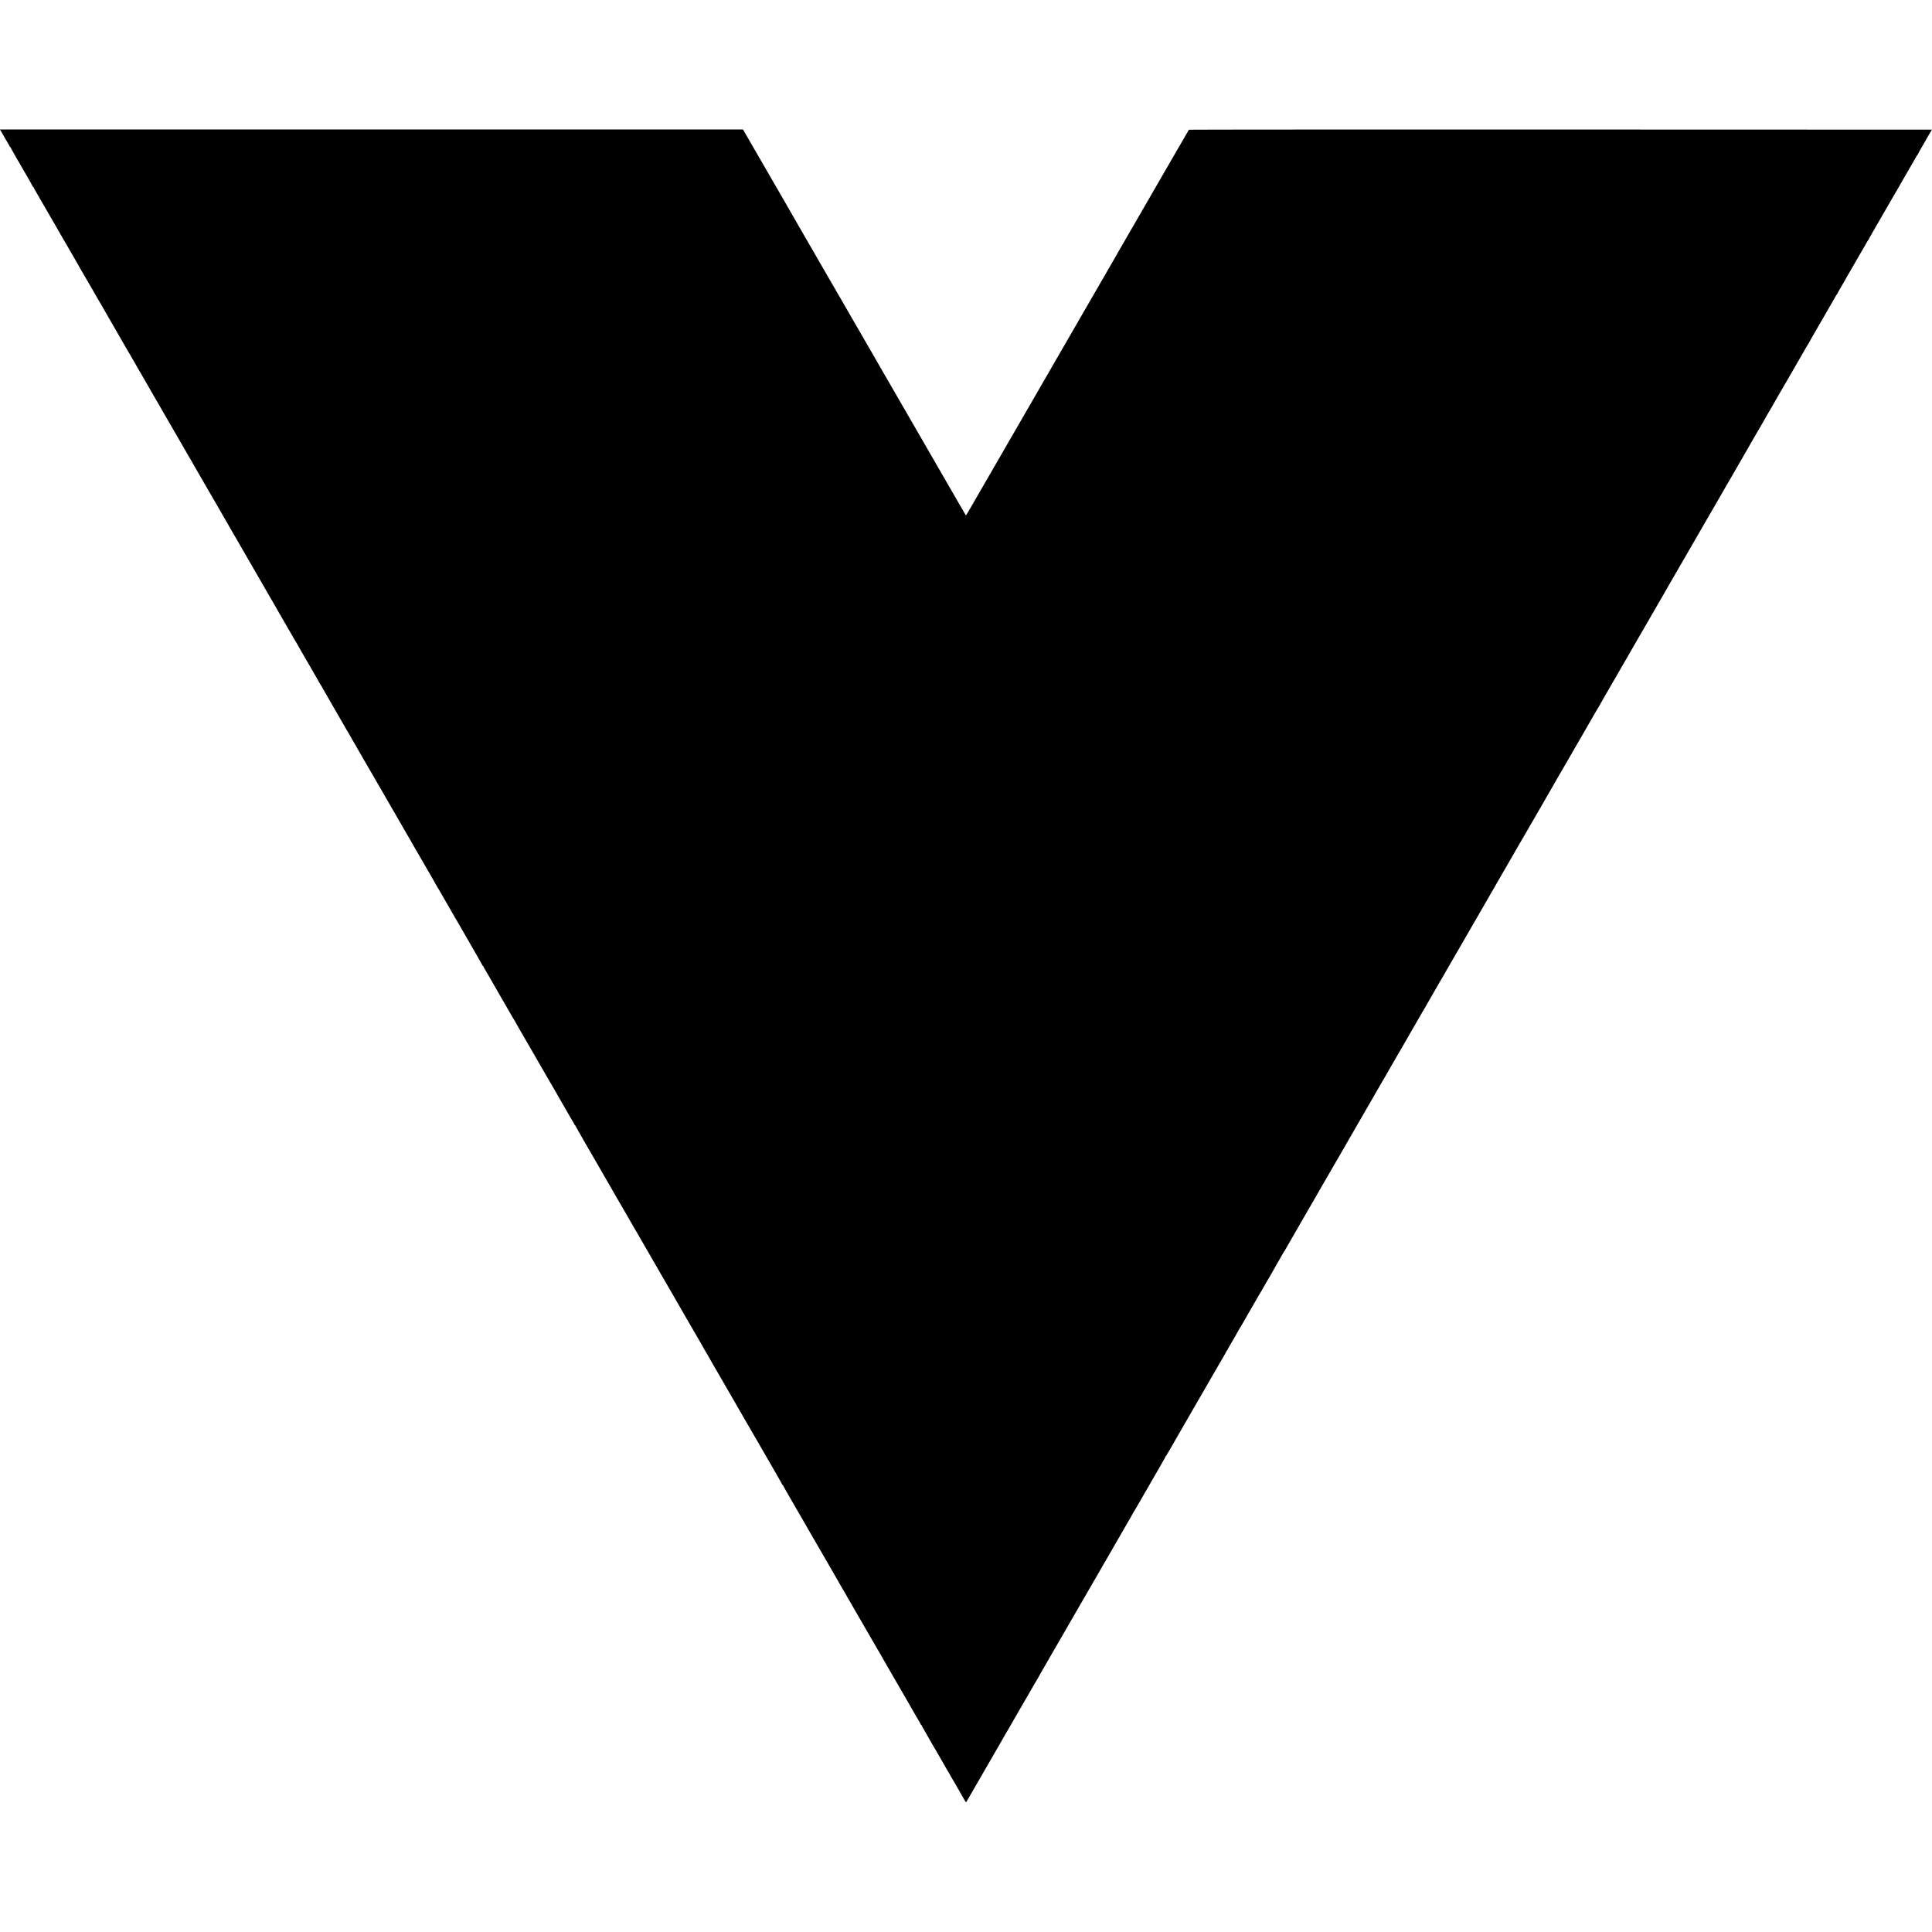
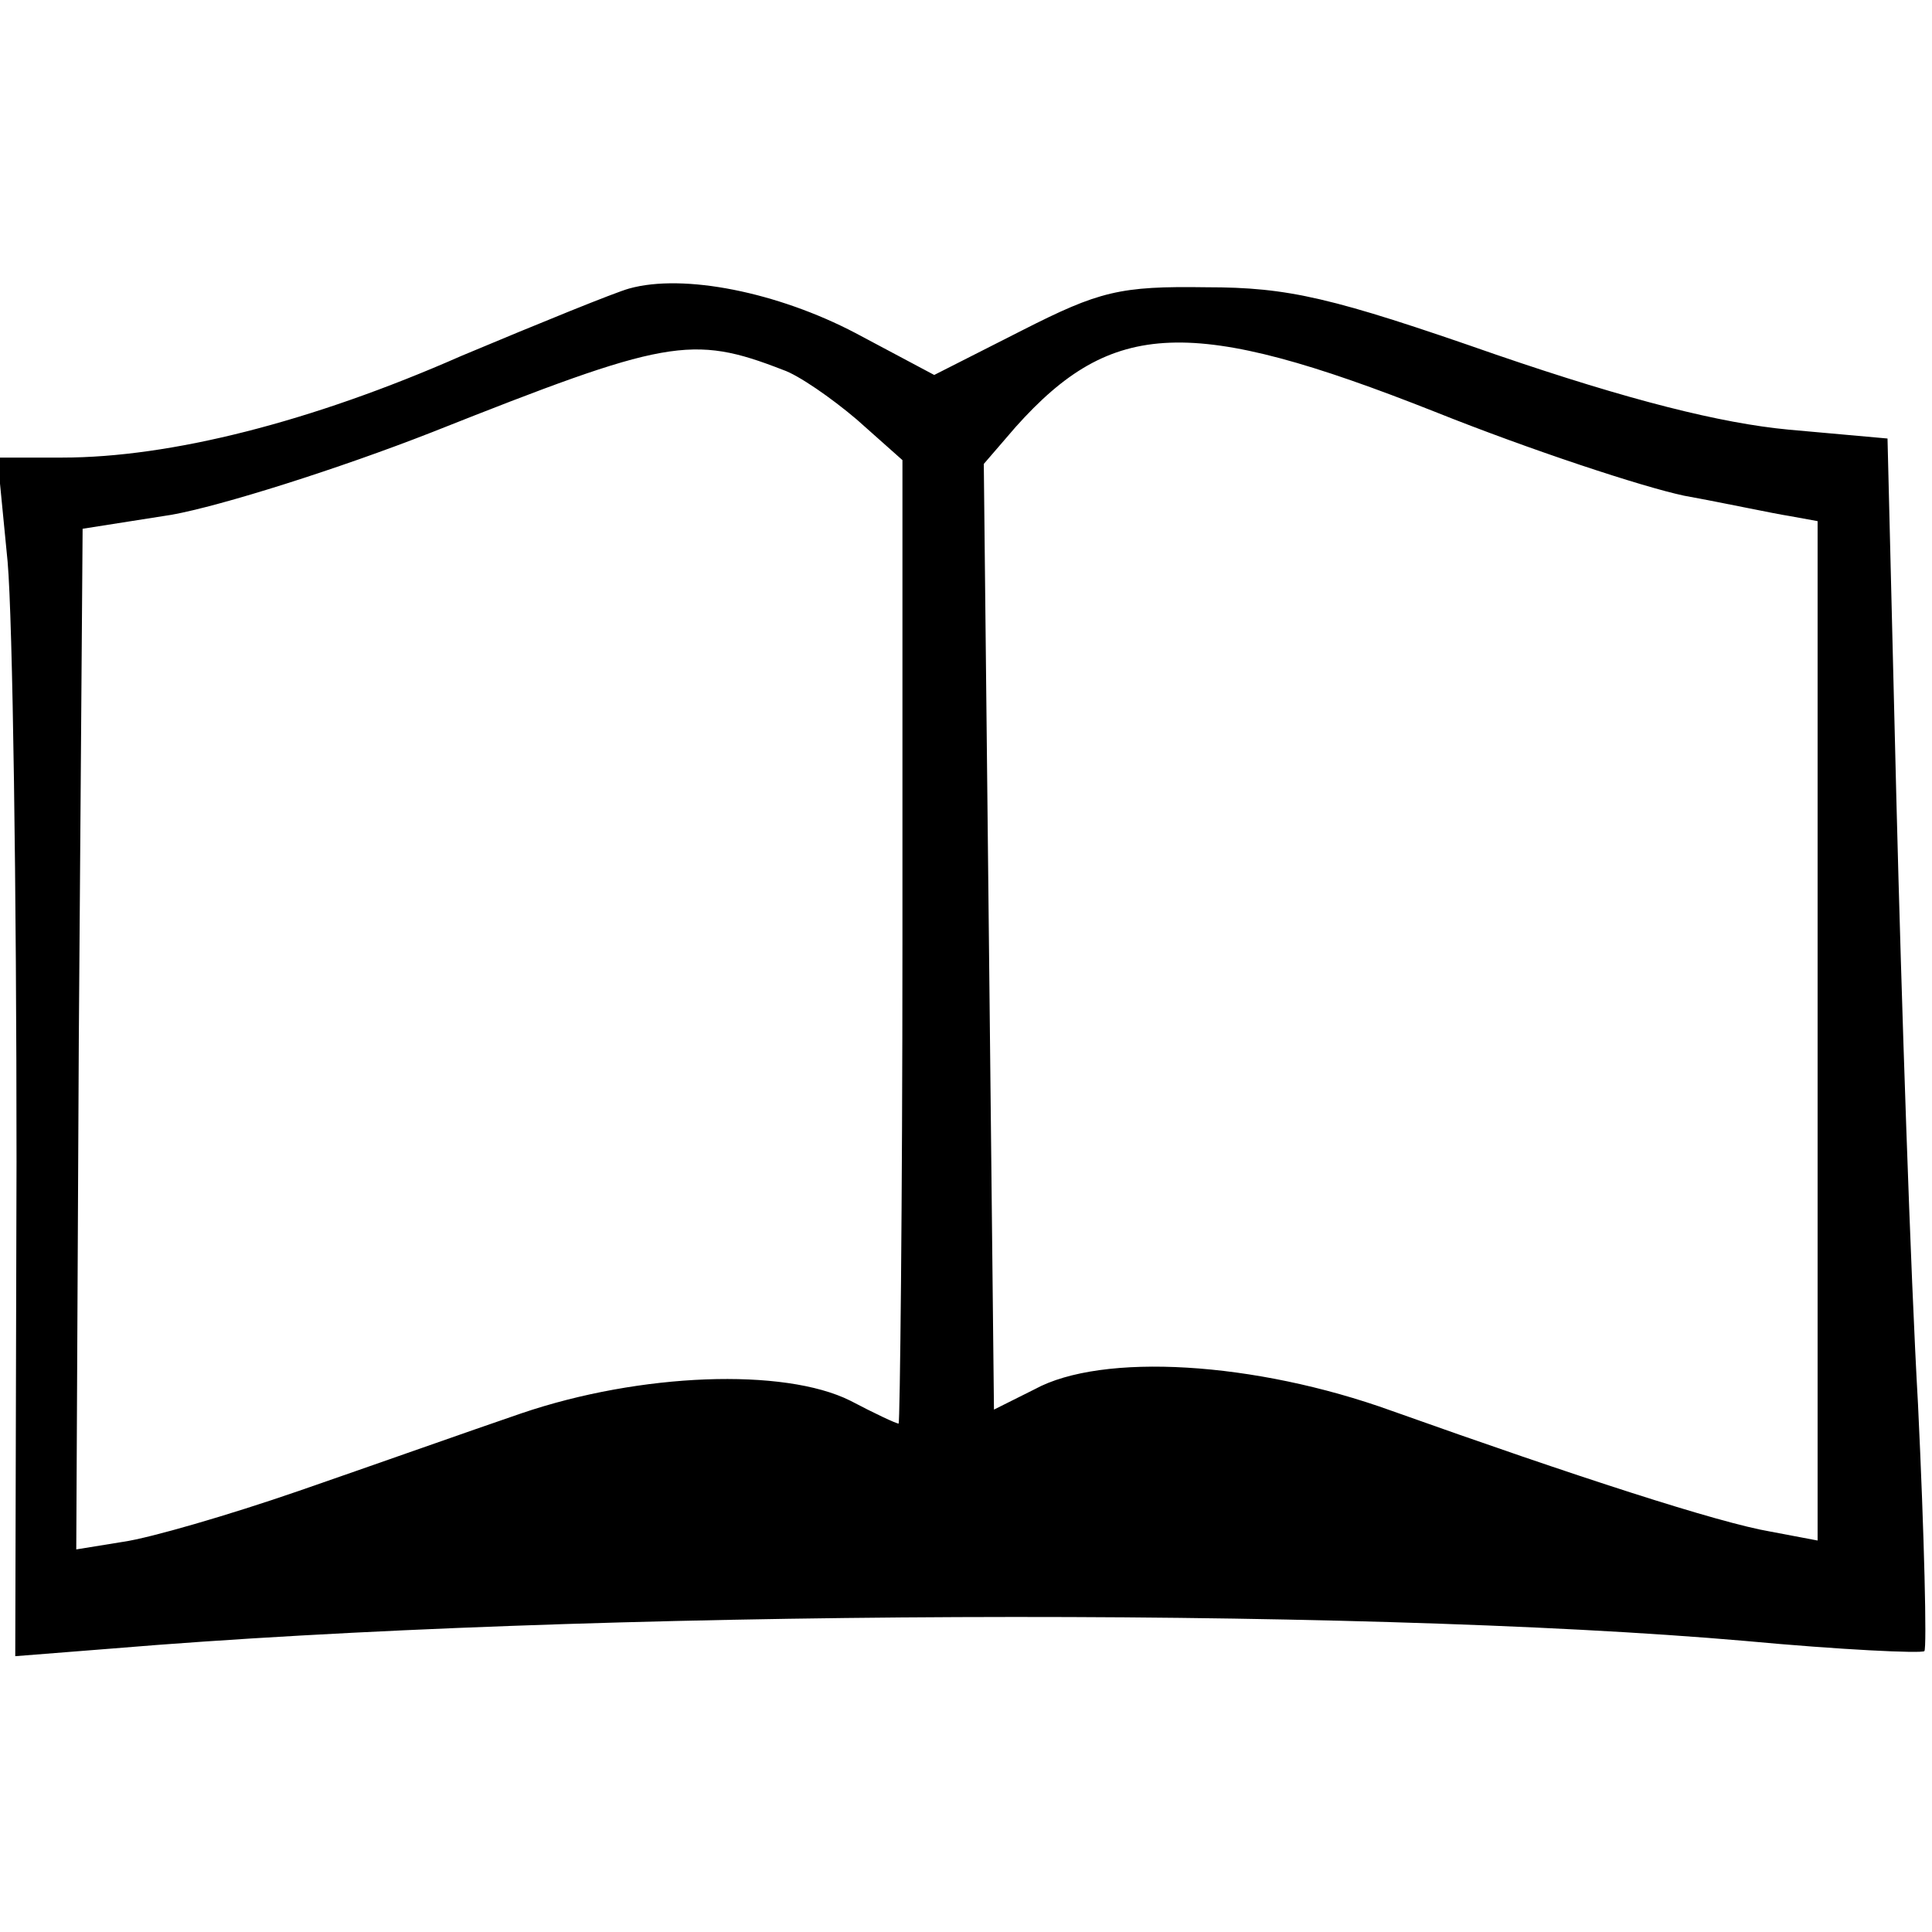
- <svg xmlns="http://www.w3.org/2000/svg" version="1.0" width="16pt" height="16pt" viewBox="0 0 16 16" preserveAspectRatio="xMidYMid meet">
-   <g transform="translate(0,16) scale(0.00032,-0.00032)" fill="#000000" stroke="none">
-     <path d="M18 46618 c45 -75 122 -207 122 -211 0 -2 25 -45 55 -95 30 -50 55 -96 55 -102 0 -5 5 -10 10 -10 6 0 10 -4 10 -9 0 -5 73 -135 161 -288 89 -153 173 -298 187 -323 14 -25 32 -57 41 -72 88 -149 187 -324 189 -335 2 -7 8 -13 13 -13 5 0 9 -4 9 -10 0 -5 46 -89 103 -187 175 -302 490 -846 507 -876 8 -16 20 -36 25 -45 28 -46 290 -498 339 -585 13 -23 74 -129 136 -236 61 -107 123 -215 137 -240 14 -25 29 -50 33 -56 5 -5 23 -37 40 -70 18 -33 38 -67 44 -75 11 -16 21 -33 63 -109 14 -25 29 -50 33 -56 4 -5 21 -35 38 -65 55 -100 261 -455 269 -465 4 -5 14 -21 20 -35 15 -29 41 -75 103 -180 24 -41 52 -88 60 -105 9 -16 57 -100 107 -185 112 -193 362 -626 380 -660 8 -14 23 -38 33 -55 11 -16 23 -37 27 -45 4 -8 26 -46 48 -85 23 -38 53 -90 67 -115 46 -81 64 -113 178 -310 62 -107 121 -210 132 -227 37 -67 56 -99 85 -148 16 -27 32 -57 36 -65 4 -8 15 -27 25 -42 9 -15 53 -89 96 -165 44 -76 177 -307 296 -513 120 -206 268 -463 330 -570 131 -227 117 -203 200 -348 36 -62 73 -125 82 -140 10 -15 21 -34 25 -42 4 -8 20 -37 36 -65 17 -27 38 -65 48 -82 49 -85 64 -111 87 -153 13 -25 28 -49 32 -55 4 -5 78 -134 165 -285 87 -151 166 -288 176 -305 10 -16 26 -43 35 -59 9 -17 125 -217 257 -445 132 -229 253 -441 270 -471 17 -30 45 -79 64 -108 18 -29 33 -54 33 -57 0 -2 20 -37 44 -77 24 -40 123 -212 221 -383 97 -170 190 -330 205 -355 16 -25 39 -65 53 -90 13 -25 81 -144 152 -265 70 -121 137 -238 150 -260 12 -22 37 -65 55 -95 18 -30 43 -73 55 -95 12 -22 48 -85 80 -140 77 -132 163 -280 190 -330 13 -22 71 -123 130 -225 59 -102 116 -199 126 -217 10 -17 29 -50 43 -72 15 -22 26 -43 26 -45 0 -2 27 -50 60 -106 33 -56 60 -103 60 -105 0 -2 55 -98 90 -155 8 -14 182 -316 239 -414 13 -22 45 -79 72 -124 27 -46 49 -86 49 -89 0 -2 14 -24 30 -48 16 -24 30 -46 30 -49 0 -5 74 -135 100 -176 5 -8 24 -42 43 -75 50 -88 58 -101 262 -455 104 -179 199 -345 213 -370 14 -25 28 -49 32 -55 4 -5 17 -26 28 -45 10 -19 62 -109 114 -200 114 -197 133 -230 170 -295 16 -27 33 -57 38 -65 17 -28 96 -165 103 -180 4 -8 16 -28 26 -45 10 -16 77 -131 148 -255 72 -124 181 -313 243 -420 62 -107 121 -209 131 -227 35 -62 323 -560 392 -678 38 -66 83 -145 100 -175 16 -30 33 -59 37 -65 4 -5 17 -27 29 -47 34 -61 56 -100 90 -156 17 -29 31 -55 31 -57 0 -2 17 -32 39 -67 21 -35 134 -229 251 -433 117 -203 235 -407 261 -451 27 -45 49 -85 49 -88 0 -4 8 -19 19 -34 15 -21 200 -341 309 -533 10 -19 33 -58 51 -87 17 -29 31 -54 31 -56 0 -2 25 -44 55 -94 30 -50 55 -95 55 -98 0 -4 6 -15 14 -23 7 -9 27 -41 43 -71 17 -30 170 -297 342 -594 171 -296 311 -542 311 -547 0 -5 5 -9 10 -9 6 0 10 -4 10 -10 0 -5 22 -47 49 -92 27 -46 58 -99 68 -118 24 -43 81 -140 93 -160 5 -8 66 -114 135 -235 69 -121 130 -227 135 -235 12 -21 259 -447 283 -490 10 -19 28 -47 38 -62 11 -14 19 -29 19 -32 0 -3 37 -69 83 -148 99 -170 305 -526 337 -583 13 -22 31 -53 41 -70 11 -16 22 -37 26 -45 7 -14 82 -146 103 -180 14 -24 181 -311 205 -355 13 -22 46 -80 75 -130 29 -49 64 -110 78 -135 14 -25 51 -88 82 -140 31 -52 59 -102 63 -110 4 -8 18 -33 31 -55 205 -353 284 -489 309 -535 17 -30 45 -78 62 -106 18 -28 36 -60 39 -72 4 -12 12 -22 17 -22 5 0 9 -4 9 -10 0 -5 109 -197 241 -427 133 -230 250 -431 259 -448 51 -90 222 -385 280 -485 37 -63 78 -135 92 -160 14 -25 67 -117 118 -205 51 -88 101 -175 111 -193 34 -58 55 -95 149 -257 51 -88 101 -173 110 -190 9 -16 76 -131 147 -255 72 -124 140 -241 151 -260 61 -108 281 -489 355 -615 38 -66 77 -133 87 -150 35 -63 91 -161 100 -175 14 -23 99 -169 128 -220 54 -97 135 -235 142 -245 4 -5 20 -32 35 -60 26 -48 238 -416 276 -480 10 -16 26 -46 37 -65 30 -53 382 -661 403 -695 10 -16 22 -37 26 -45 4 -8 26 -48 50 -88 24 -41 43 -75 43 -77 0 -2 22 -40 50 -85 27 -45 50 -84 50 -86 0 -3 38 -69 83 -147 84 -142 302 -520 340 -587 10 -19 34 -60 52 -90 18 -30 44 -75 57 -100 14 -25 45 -79 70 -120 25 -41 56 -96 70 -121 14 -25 77 -133 138 -240 62 -107 122 -210 132 -229 25 -43 310 -535 337 -581 11 -19 26 -45 34 -59 17 -32 238 -414 266 -460 11 -19 24 -41 28 -49 3 -7 75 -133 160 -278 84 -146 153 -269 153 -274 0 -5 5 -9 10 -9 6 0 10 -4 10 -10 0 -5 82 -150 181 -322 182 -314 201 -346 240 -415 12 -21 80 -139 152 -263 71 -124 141 -245 155 -270 14 -25 28 -49 32 -55 6 -8 145 -248 220 -380 37 -66 209 -362 229 -395 11 -19 24 -42 28 -49 4 -8 67 -118 140 -243 73 -125 133 -230 133 -233 0 -2 15 -28 33 -57 19 -29 47 -78 64 -108 17 -30 53 -93 79 -139 53 -90 82 -141 157 -272 82 -142 115 -199 381 -659 142 -245 268 -463 281 -485 12 -22 71 -125 132 -230 60 -104 172 -298 248 -430 76 -132 146 -253 156 -270 11 -16 22 -36 26 -44 3 -8 30 -54 60 -103 29 -49 53 -91 53 -93 0 -3 18 -34 40 -70 22 -36 40 -67 40 -69 0 -2 37 -66 81 -142 45 -77 98 -168 119 -204 20 -36 47 -81 58 -100 12 -19 27 -47 33 -62 6 -16 15 -28 20 -28 5 0 9 -4 9 -9 0 -6 63 -118 140 -251 77 -133 140 -243 140 -245 0 -2 18 -33 41 -70 22 -37 49 -83 60 -101 10 -19 29 -51 40 -71 25 -45 109 -189 126 -218 7 -11 17 -29 22 -40 6 -11 22 -38 35 -60 14 -22 37 -62 52 -90 14 -27 35 -62 45 -77 11 -14 19 -29 19 -32 0 -3 18 -35 40 -71 22 -36 40 -67 40 -69 0 -2 19 -35 42 -72 23 -38 55 -94 72 -124 26 -47 139 -244 171 -298 6 -9 21 -36 34 -60 28 -48 37 -51 51 -19 6 12 19 36 29 52 10 17 27 46 38 65 11 19 104 181 208 360 103 179 199 345 213 370 14 25 42 74 64 109 21 34 38 65 38 67 0 2 18 33 40 69 22 36 40 67 40 69 0 3 177 310 199 346 16 26 136 234 140 244 2 5 25 44 52 88 27 44 49 81 49 84 0 2 18 34 40 70 22 36 40 67 40 69 0 2 20 36 43 77 35 58 169 289 297 513 9 17 50 86 90 155 40 69 86 150 103 180 16 30 35 62 41 70 6 8 16 24 22 35 35 64 72 129 167 293 59 100 116 199 127 220 11 20 30 53 41 72 43 72 1070 1850 1121 1940 14 25 65 113 113 195 48 83 96 166 107 185 10 19 28 50 38 68 11 18 73 124 137 235 64 111 175 303 246 427 71 124 173 299 225 390 52 91 116 202 143 248 27 45 49 85 49 89 0 4 6 14 14 22 7 9 28 43 46 76 26 47 251 436 378 655 11 19 29 51 40 70 11 19 101 176 201 348 99 172 181 317 181 323 0 5 5 9 10 9 6 0 10 5 10 11 0 6 8 23 18 37 11 15 32 52 49 82 16 30 130 228 253 440 122 212 234 405 248 430 13 25 39 70 57 100 39 65 69 117 130 225 25 44 50 87 55 95 12 19 78 134 220 380 61 107 129 224 150 260 161 277 222 382 246 425 15 28 47 83 71 123 24 41 43 78 43 83 0 5 4 9 8 9 4 0 13 12 19 28 7 15 23 45 36 67 66 110 277 478 277 483 0 3 6 13 14 21 7 9 27 41 43 71 17 30 45 80 63 110 34 57 375 649 394 685 6 11 16 27 22 35 6 8 26 42 44 75 18 33 41 74 51 90 10 17 24 41 32 55 54 97 72 128 88 152 11 14 19 28 19 30 0 3 79 141 175 308 96 167 175 305 175 308 0 3 6 13 14 21 7 9 26 39 41 66 33 60 276 483 338 587 24 40 46 80 50 88 4 8 13 24 20 35 14 23 95 163 125 215 11 19 52 91 92 160 40 69 80 139 90 155 9 17 103 179 207 360 105 182 200 346 211 365 103 181 463 802 489 845 7 11 15 27 19 35 4 8 29 51 55 95 64 110 828 1433 848 1470 9 17 24 41 33 55 9 14 29 48 45 77 15 28 52 93 82 145 30 51 62 107 71 123 17 30 231 398 400 690 51 88 103 179 115 202 12 23 26 48 32 55 6 7 24 38 40 68 17 30 61 107 98 170 37 63 84 144 103 180 19 36 41 72 48 81 8 8 14 18 14 21 0 4 27 51 59 106 32 55 72 124 89 154 16 29 71 125 122 213 51 88 104 180 118 205 13 25 28 50 32 55 4 6 17 26 28 45 11 19 45 80 77 135 31 55 66 116 77 135 11 19 88 152 171 295 401 694 620 1072 650 1125 11 19 87 152 170 295 83 143 158 273 166 288 9 16 21 36 26 45 6 9 31 52 55 96 25 43 54 94 66 115 11 20 95 164 186 321 91 157 173 299 182 315 9 17 26 46 37 65 12 19 66 114 121 210 56 96 108 186 117 200 8 14 24 40 34 59 24 45 383 664 412 713 5 9 17 29 26 45 15 28 120 210 241 419 36 61 68 117 72 125 4 8 12 23 19 34 35 57 245 420 262 453 11 20 35 61 53 90 17 29 32 54 32 56 0 3 28 51 62 108 33 57 70 119 80 138 10 19 23 42 28 50 5 8 32 53 59 100 27 47 149 258 271 470 122 212 234 405 248 430 30 53 62 108 80 135 6 11 15 27 19 35 4 8 85 150 181 315 96 165 187 323 202 350 31 56 116 202 130 225 5 8 25 42 43 75 19 33 92 159 162 280 149 257 157 271 202 350 19 33 38 67 43 75 9 14 228 392 275 475 12 22 55 96 95 165 40 69 80 139 90 155 24 42 202 350 221 383 9 15 27 47 41 72 14 25 75 131 136 236 61 106 121 210 134 232 99 172 271 470 279 482 5 8 23 40 40 70 18 30 81 141 142 245 60 105 121 210 135 235 14 25 71 124 127 220 56 96 143 247 194 335 51 88 96 167 102 175 14 24 180 311 204 355 23 43 340 590 356 615 5 8 50 87 101 175 171 301 517 898 582 1008 25 43 46 81 46 83 0 2 12 23 27 47 14 23 40 67 56 97 16 30 35 62 42 70 7 8 15 22 18 30 4 8 20 38 37 65 16 28 33 57 37 65 6 12 111 196 143 250 5 8 55 95 112 193 57 98 113 195 126 215 12 20 27 46 32 57 6 11 14 27 20 35 5 8 76 130 156 270 80 140 165 287 187 325 23 39 52 90 66 115 13 25 30 52 37 61 8 8 14 18 14 21 0 4 41 77 92 165 50 87 175 302 276 478 101 176 208 360 236 408 28 49 67 117 86 152 19 35 41 70 48 77 6 6 12 15 12 19 0 7 124 224 167 291 12 21 23 40 23 42 0 2 21 40 46 83 26 43 55 92 64 109 54 95 327 568 354 614 19 30 45 75 59 100 71 128 82 145 89 148 4 2 8 8 8 13 0 5 42 82 94 172 311 538 496 858 518 897 14 25 40 70 58 100 18 30 42 71 53 90 10 19 79 139 152 265 73 127 142 246 153 265 10 19 43 76 72 125 29 50 63 108 75 130 65 116 80 140 87 143 4 2 8 8 8 12 0 8 114 212 140 250 6 8 14 24 20 35 5 11 54 97 108 190 l100 170 -9611 3 c-5286 1 -9614 -1 -9618 -5 -5 -6 -419 -719 -619 -1068 -89 -155 -267 -463 -323 -560 -38 -66 -81 -140 -95 -165 -31 -56 -263 -457 -526 -910 -110 -190 -224 -388 -254 -440 -29 -52 -61 -109 -71 -125 -23 -39 -243 -420 -268 -465 -11 -19 -204 -352 -428 -740 -224 -388 -477 -826 -563 -975 -85 -148 -185 -322 -222 -385 -37 -63 -120 -207 -185 -320 -65 -113 -177 -306 -248 -430 -72 -124 -172 -297 -222 -385 -51 -88 -142 -245 -202 -350 -131 -226 -247 -427 -408 -705 -65 -113 -249 -432 -410 -710 -160 -278 -388 -673 -506 -877 -118 -205 -216 -373 -219 -373 -3 0 -52 82 -109 183 -58 100 -144 250 -192 332 -95 164 -402 696 -647 1120 -85 149 -228 396 -317 550 -212 365 -982 1700 -1008 1745 -10 19 -43 76 -72 125 -29 50 -64 110 -77 135 -14 25 -63 110 -110 190 -47 80 -96 165 -110 190 -14 25 -99 171 -188 325 -89 154 -174 300 -188 325 -13 25 -64 113 -112 195 -48 83 -140 242 -205 355 -65 113 -183 317 -263 454 -79 137 -152 264 -163 282 -50 89 -335 583 -354 614 -12 19 -34 58 -50 85 -15 28 -129 226 -253 440 -124 215 -235 408 -247 430 -12 22 -69 121 -127 220 -58 99 -226 389 -373 645 -148 256 -324 561 -392 678 -67 117 -134 232 -147 255 -13 23 -33 59 -46 80 l-22 37 -9615 0 -9615 0 20 -32z" />
+ <svg xmlns="http://www.w3.org/2000/svg" version="1.0" width="152pt" height="152pt" viewBox="0 0 152 152" preserveAspectRatio="xMidYMid meet">
+   <g transform="translate(0,152) scale(0.1,-0.1)" fill="#000000" stroke="none">
+     <path d="M495 1293 c-11 -3 -70 -27 -132 -53 -118 -52 -229 -80 -314 -80 l-51 0 8 -82 c4 -46 7 -258 7 -472 l-1 -389 76 6 c371 31 975 33 1285 6 75 -7 139 -10 141 -8 2 2 0 90 -5 194 -6 105 -13 318 -17 475 l-7 285 -78 7 c-53 5 -125 23 -230 59 -129 45 -163 53 -228 53 -68 1 -84 -3 -145 -34 l-69 -35 -62 33 c-61 32 -135 47 -178 35z m121 -64 c12 -4 38 -22 58 -39 l36 -32 0 -379 c0 -208 -2 -379 -3 -379 -2 0 -19 8 -38 18 -52 26 -165 22 -259 -10 -41 -14 -120 -42 -175 -61 -55 -19 -117 -37 -138 -40 l-37 -6 2 401 3 402 70 11 c39 7 131 36 205 65 184 73 204 77 276 49z m513 -33 c75 -30 163 -59 196 -66 33 -6 70 -14 83 -16 l22 -4 0 -401 0 -401 -37 7 c-41 7 -152 43 -298 95 -108 39 -228 46 -281 17 l-32 -16 -4 372 -4 372 25 29 c76 85 138 88 330 12z" />
  </g>
</svg>
